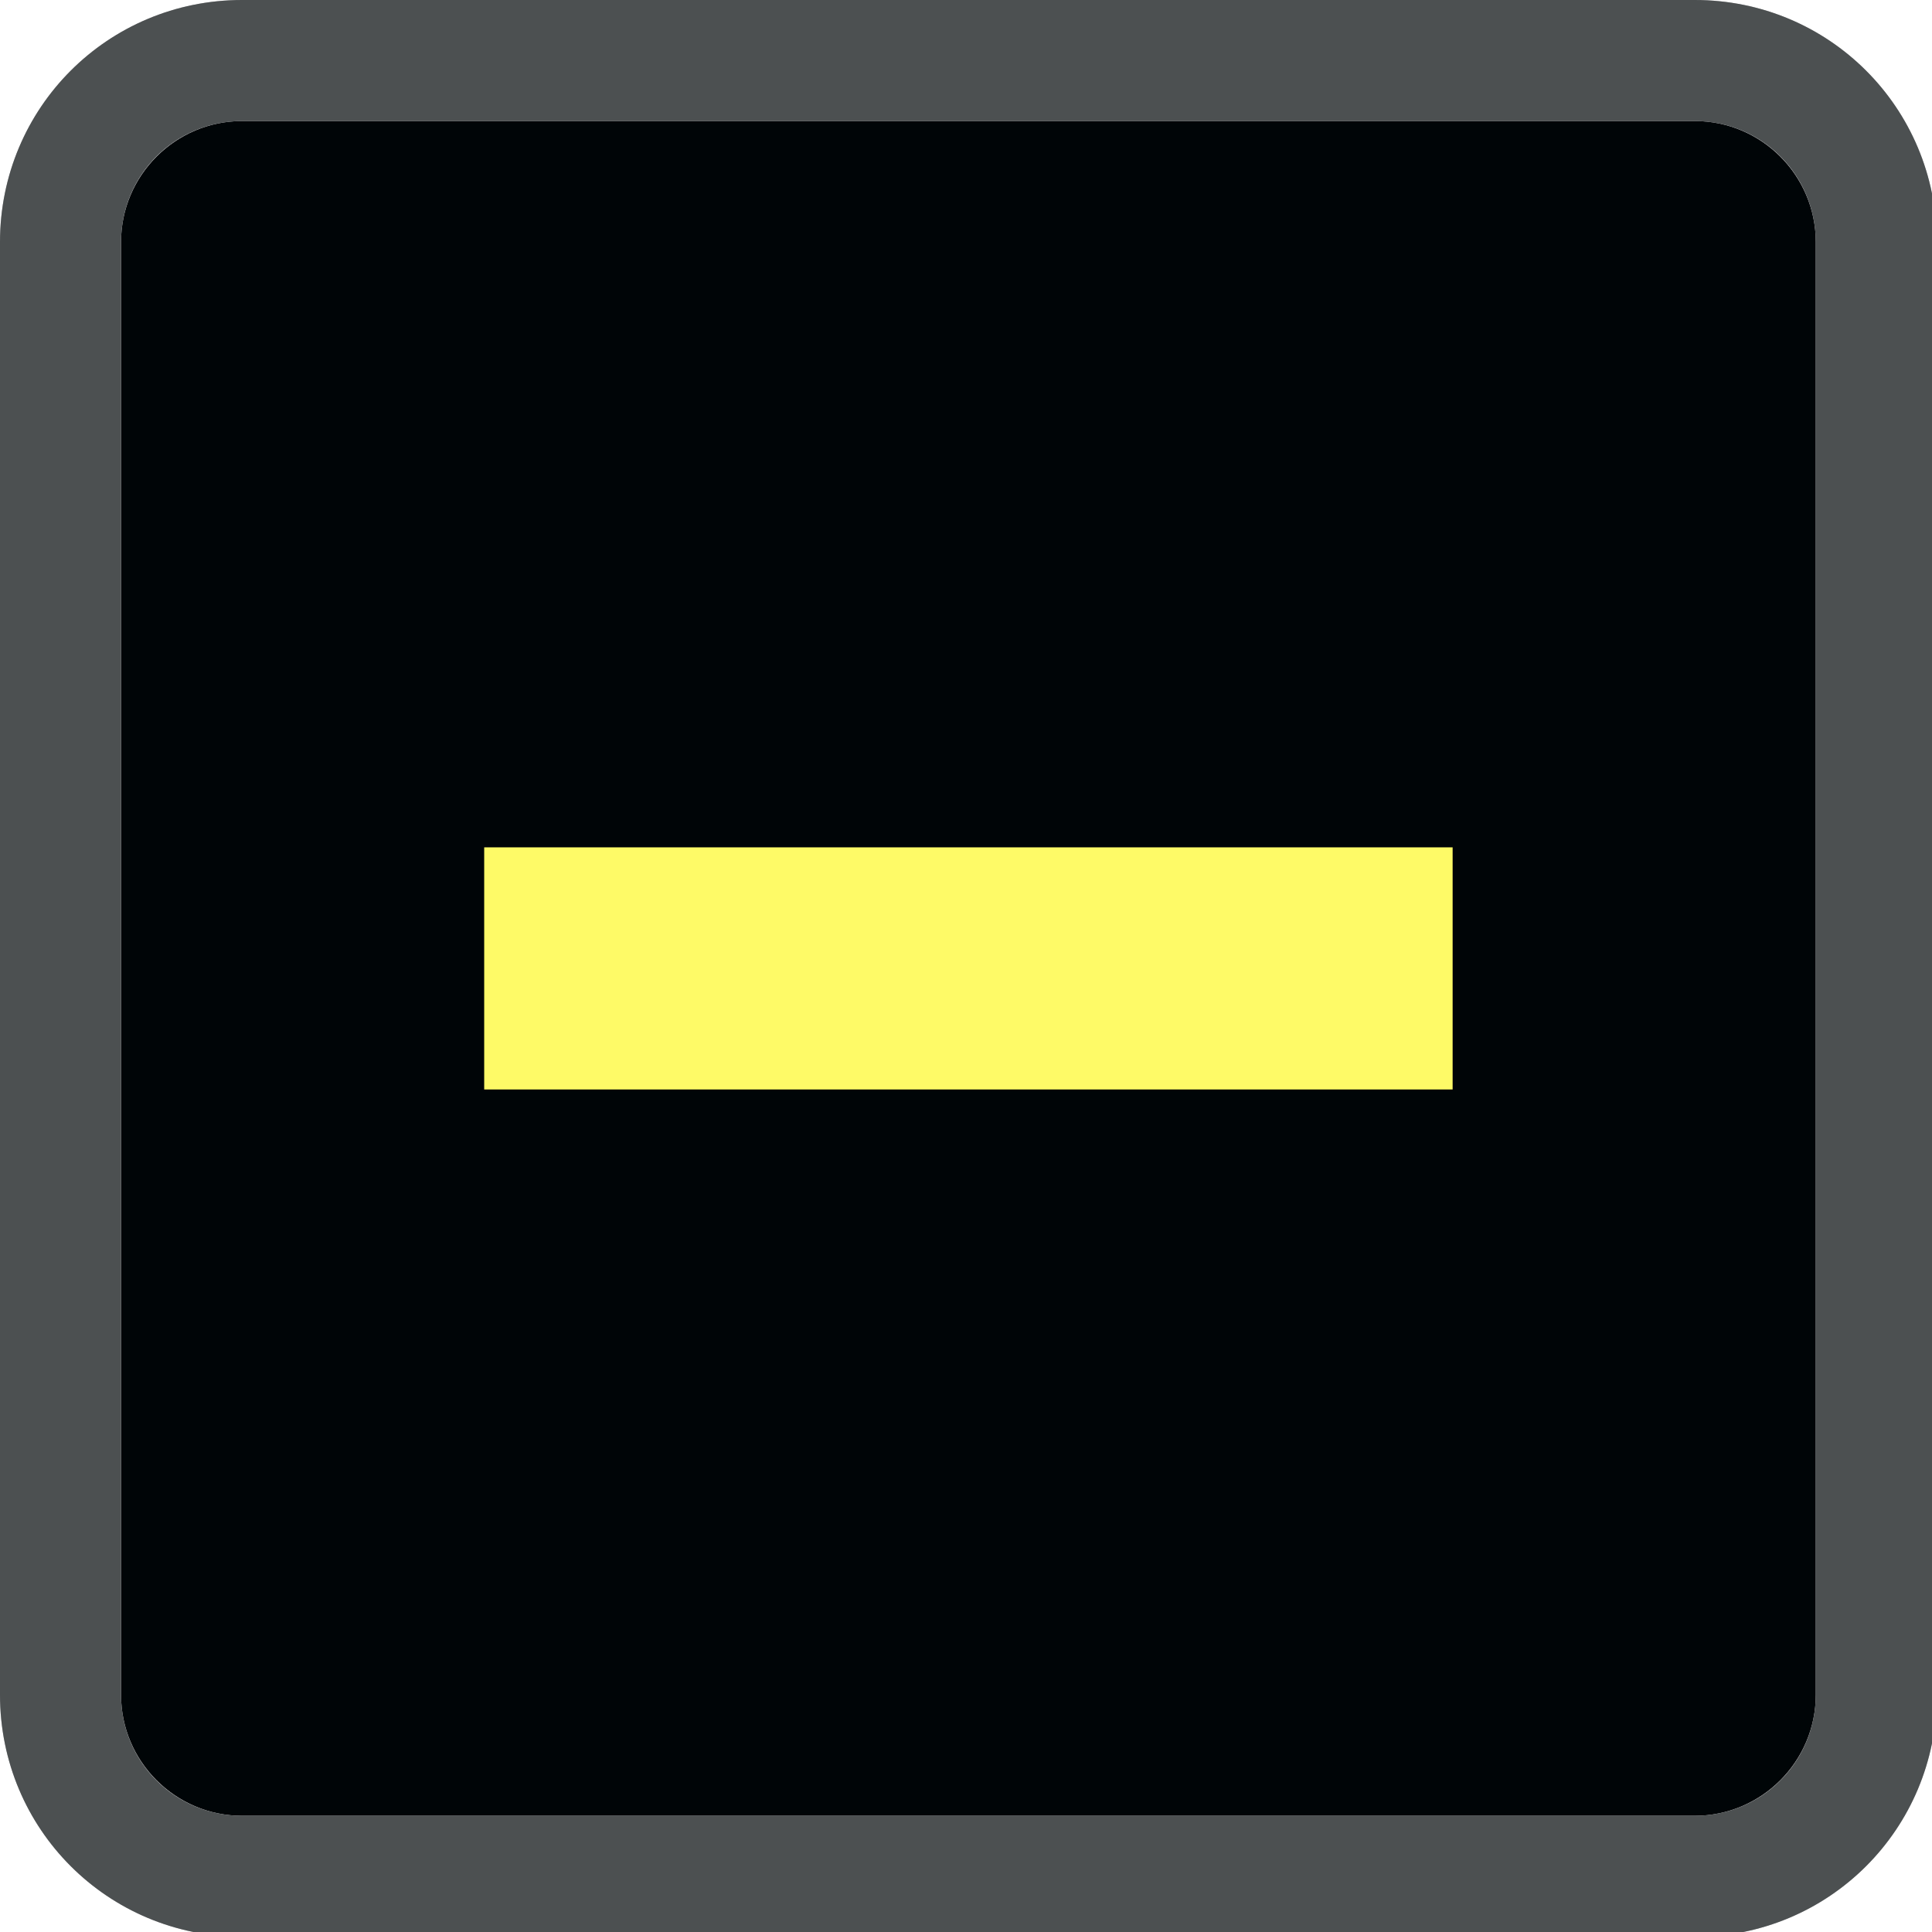
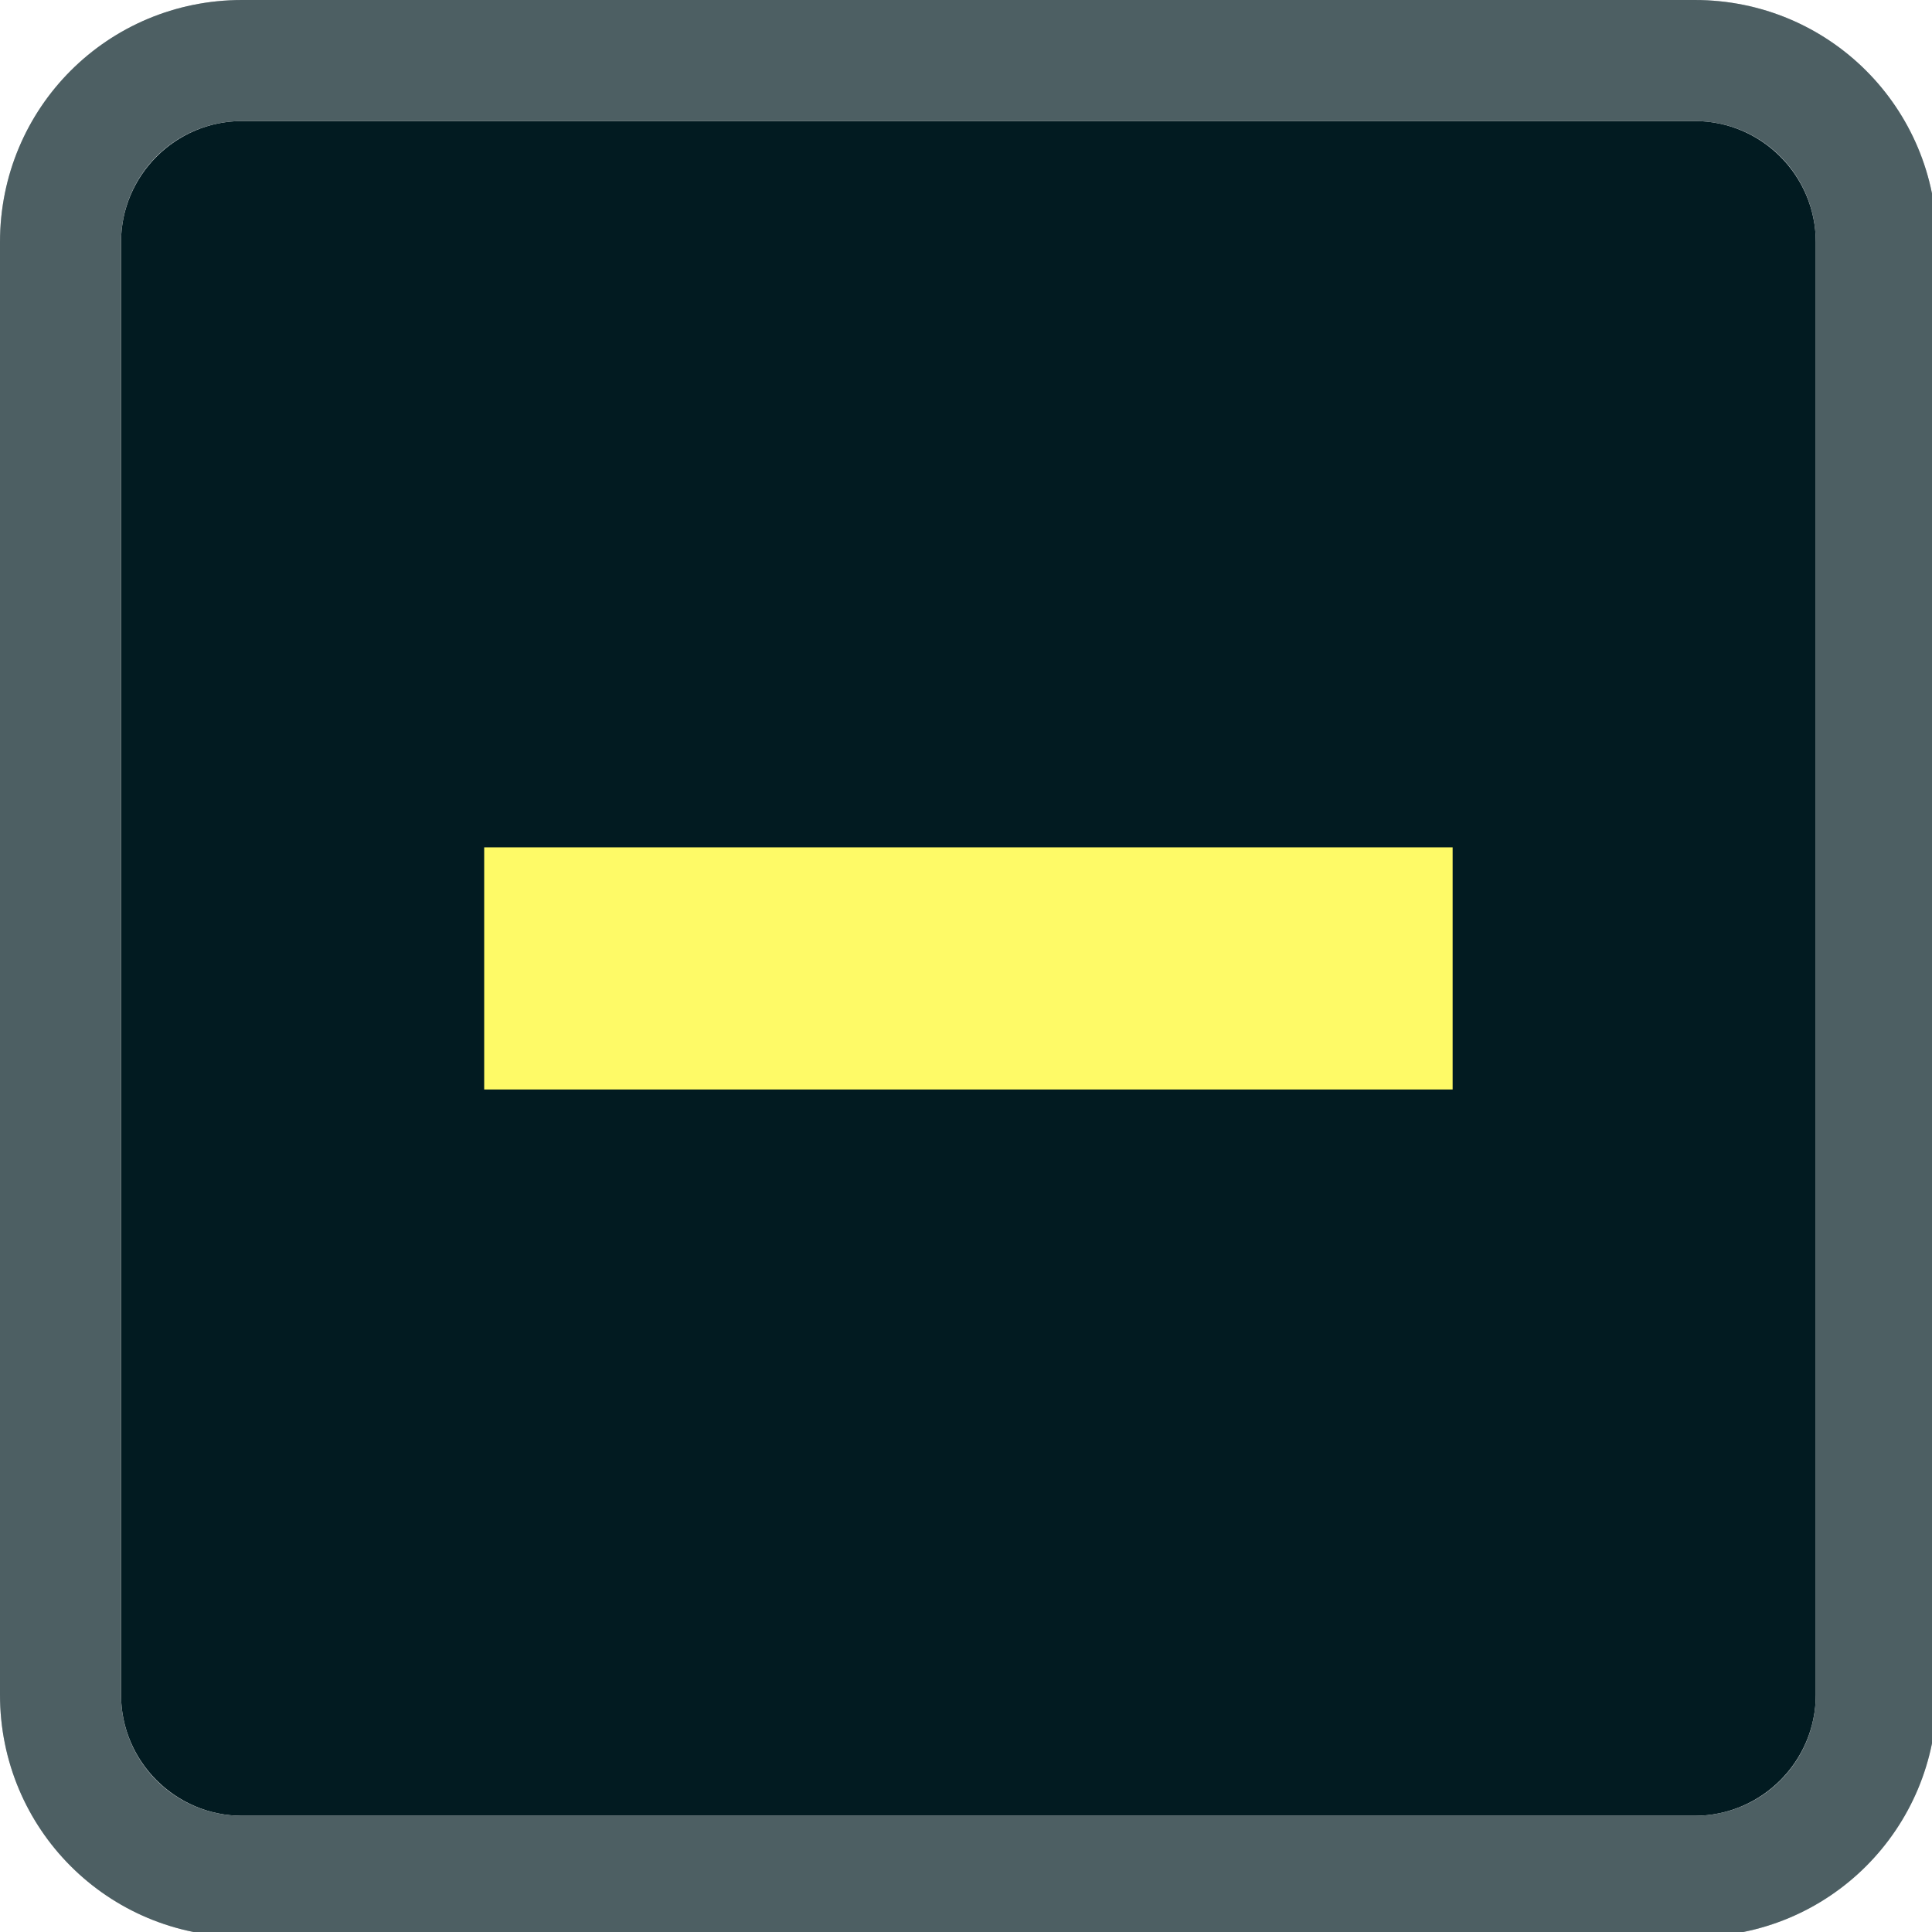
<svg xmlns="http://www.w3.org/2000/svg" width="133pt" height="133pt" viewBox="0 0 133 133" version="1.1">
  <g id="surface1">
-     <path style=" stroke:none;fill-rule:nonzero;fill:#000507;fill-opacity:1;" d="M 16.668 8.332 L 116.668 8.332 C 121.258 8.332 125 12.078 125 16.668 L 125 116.668 C 125 121.258 121.258 125 116.668 125 L 16.668 125 C 12.078 125 8.332 121.258 8.332 116.668 L 8.332 16.668 C 8.332 12.078 12.078 8.332 16.668 8.332 Z M 16.668 8.332 " />
-     <path style=" stroke:none;fill-rule:nonzero;fill:#000507;fill-opacity:1;" d="M 16.668 0 C 7.422 0 0 7.422 0 16.668 L 0 116.668 C 0 125.91 7.422 133.332 16.668 133.332 L 116.668 133.332 C 125.91 133.332 133.332 125.91 133.332 116.668 L 133.332 16.668 C 133.332 7.422 125.91 0 116.668 0 Z M 16.668 8.332 L 116.668 8.332 C 121.289 8.332 125 12.043 125 16.668 L 125 116.668 C 125 121.289 121.289 125 116.668 125 L 16.668 125 C 12.043 125 8.332 121.289 8.332 116.668 L 8.332 16.668 C 8.332 12.043 12.043 8.332 16.668 8.332 Z M 16.668 8.332 " />
+     <path style=" stroke:none;fill-rule:nonzero;fill:#021b21;fill-opacity:1;" d="M 16.668 8.332 L 116.668 8.332 C 121.258 8.332 125 12.078 125 16.668 L 125 116.668 C 125 121.258 121.258 125 116.668 125 L 16.668 125 C 12.078 125 8.332 121.258 8.332 116.668 L 8.332 16.668 C 8.332 12.078 12.078 8.332 16.668 8.332 Z M 16.668 8.332 " />
+     <path style=" stroke:none;fill-rule:nonzero;fill:#021b21;fill-opacity:1;" d="M 16.668 0 C 7.422 0 0 7.422 0 16.668 L 0 116.668 C 0 125.91 7.422 133.332 16.668 133.332 L 116.668 133.332 C 125.91 133.332 133.332 125.91 133.332 116.668 L 133.332 16.668 C 133.332 7.422 125.91 0 116.668 0 Z M 16.668 8.332 L 116.668 8.332 C 121.289 8.332 125 12.043 125 16.668 L 125 116.668 C 125 121.289 121.289 125 116.668 125 L 16.668 125 C 12.043 125 8.332 121.289 8.332 116.668 L 8.332 16.668 C 8.332 12.043 12.043 8.332 16.668 8.332 Z M 16.668 8.332 " />
    <path style=" stroke:none;fill-rule:nonzero;fill:#fefefe;fill-opacity:0.30;" d="M 16.668 0 C 7.422 0 0 7.422 0 16.668 L 0 116.668 C 0 125.91 7.422 133.332 16.668 133.332 L 116.668 133.332 C 125.91 133.332 133.332 125.91 133.332 116.668 L 133.332 16.668 C 133.332 7.422 125.91 0 116.668 0 Z M 16.668 8.332 L 116.668 8.332 C 121.289 8.332 125 12.043 125 16.668 L 125 116.668 C 125 121.289 121.289 125 116.668 125 L 16.668 125 C 12.043 125 8.332 121.289 8.332 116.668 L 8.332 16.668 C 8.332 12.043 12.043 8.332 16.668 8.332 Z M 16.668 8.332 " />
    <path style=" stroke:none;fill-rule:nonzero;fill:#fefa67;fill-opacity:1;" d="M 33.332 58.332 L 100 58.332 L 100 75 L 33.332 75 Z M 33.332 58.332 " />
  </g>
</svg>
